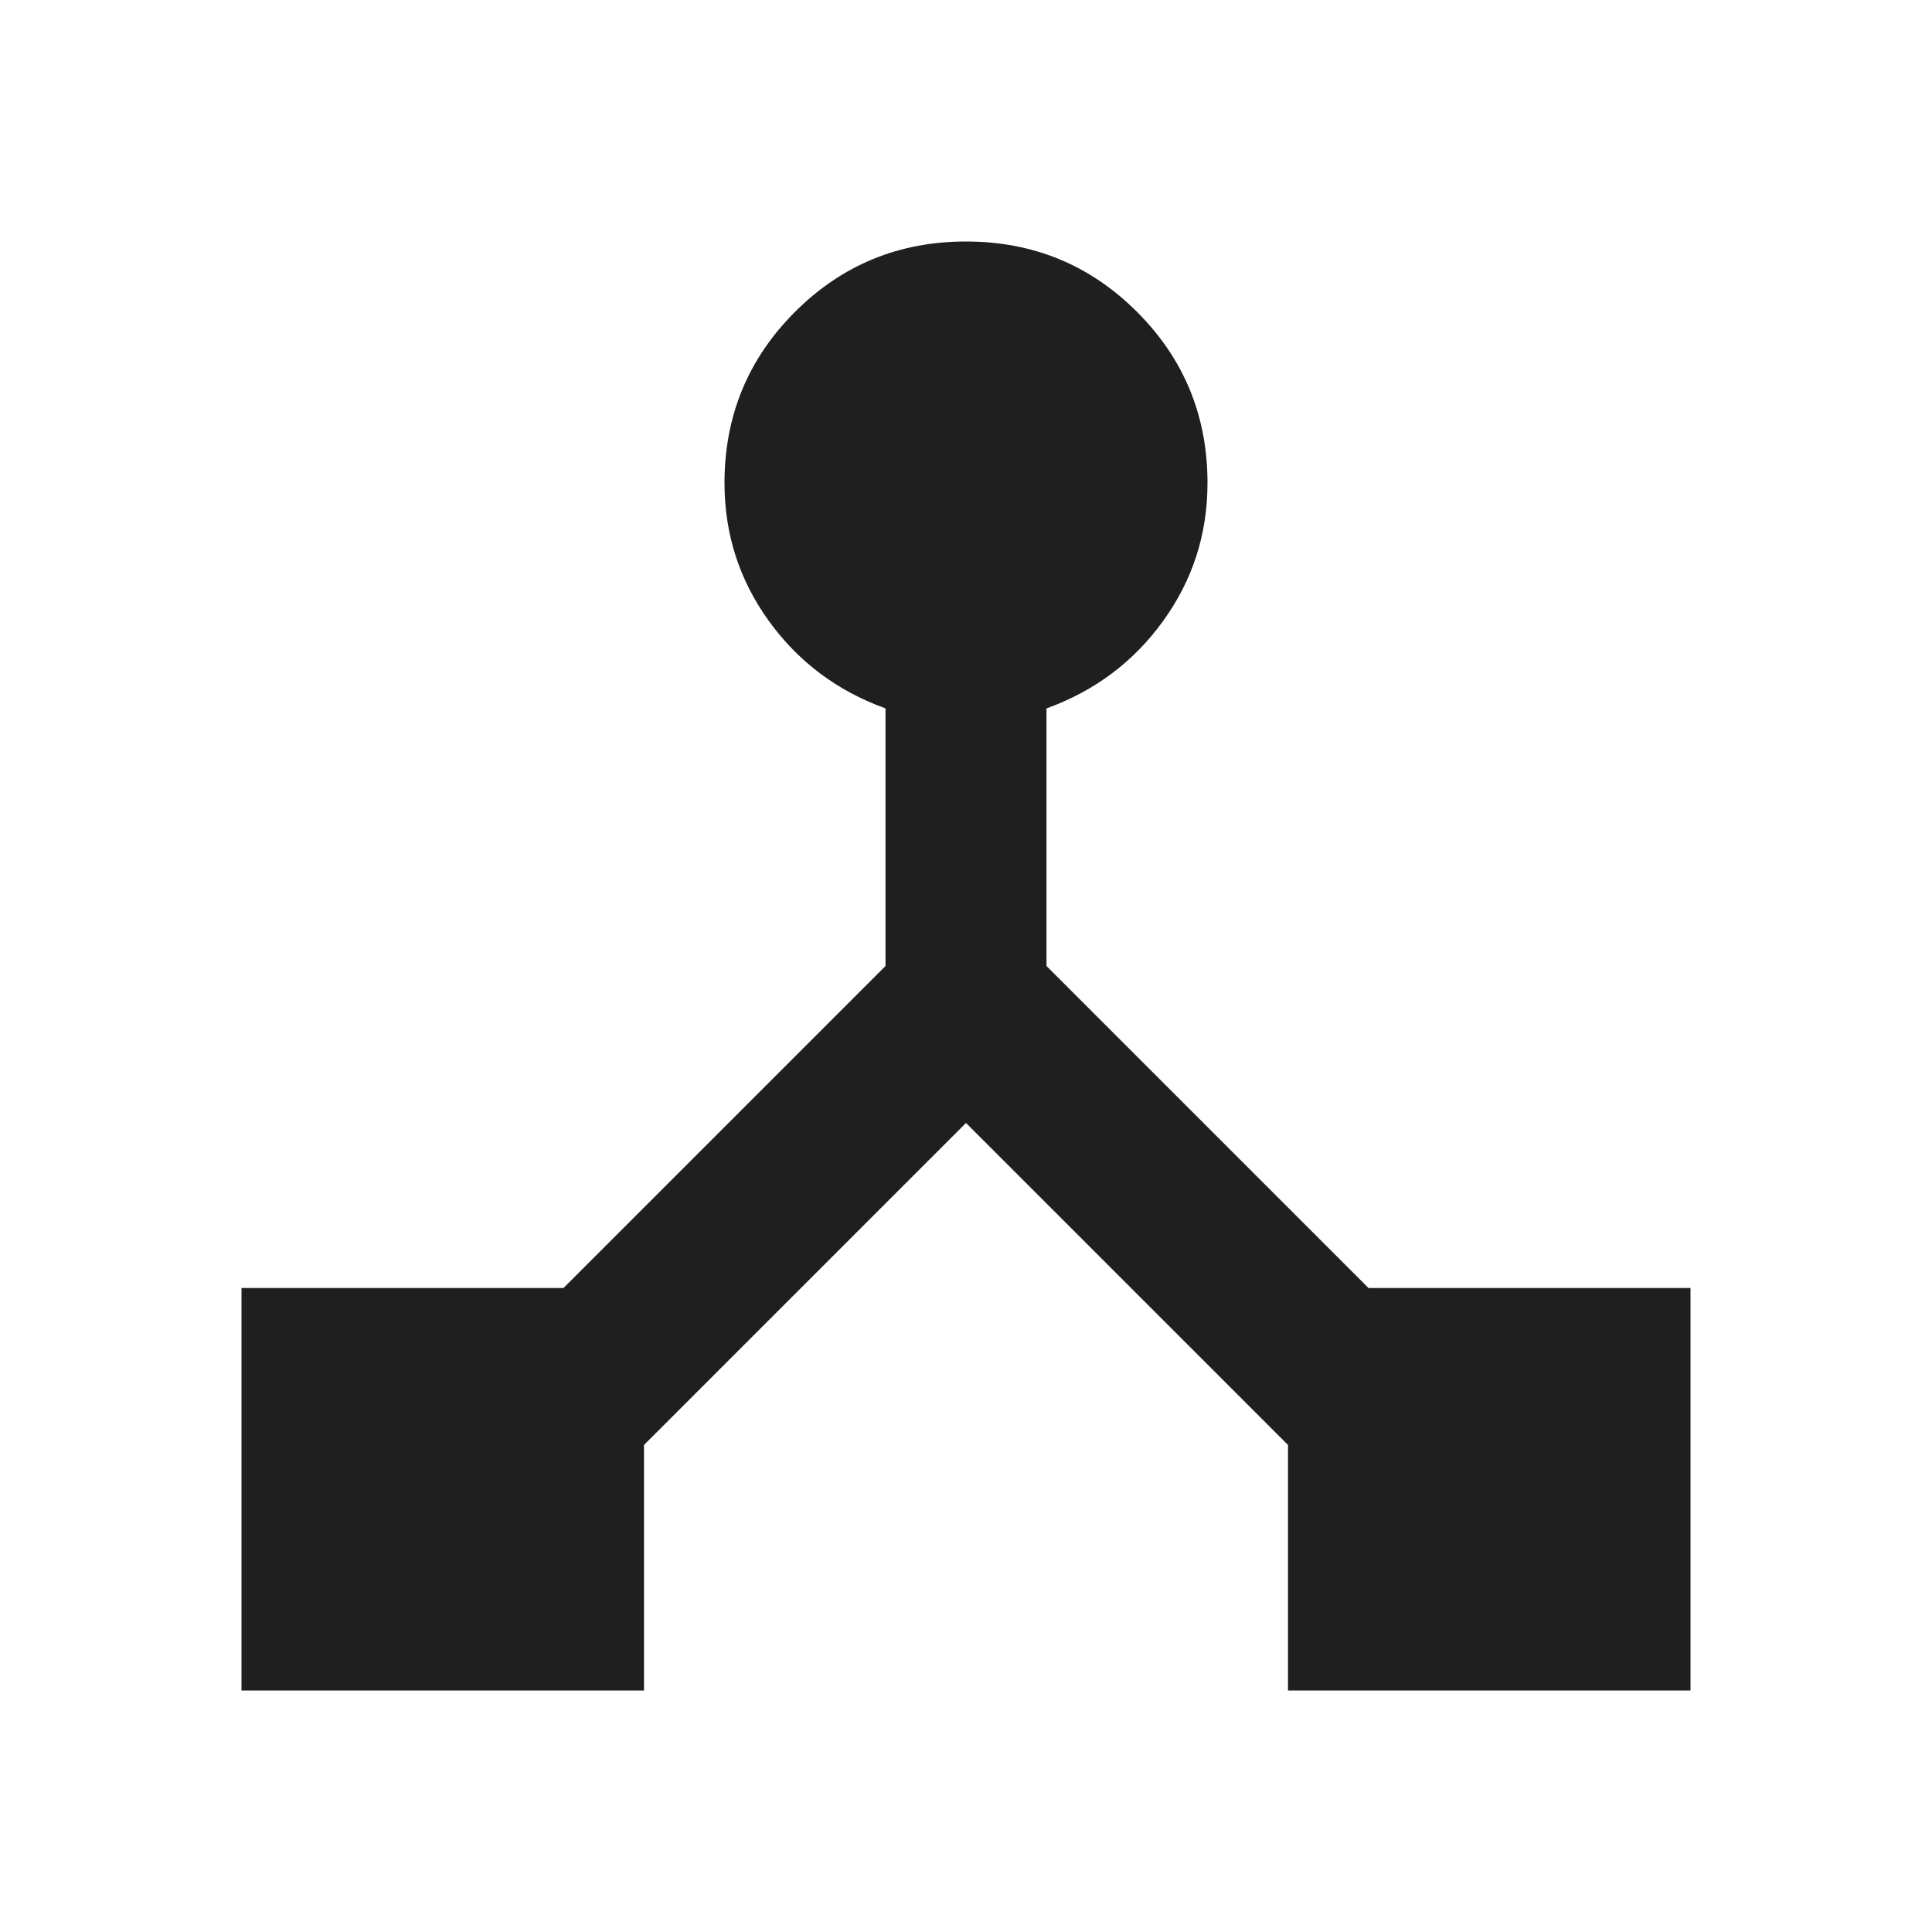
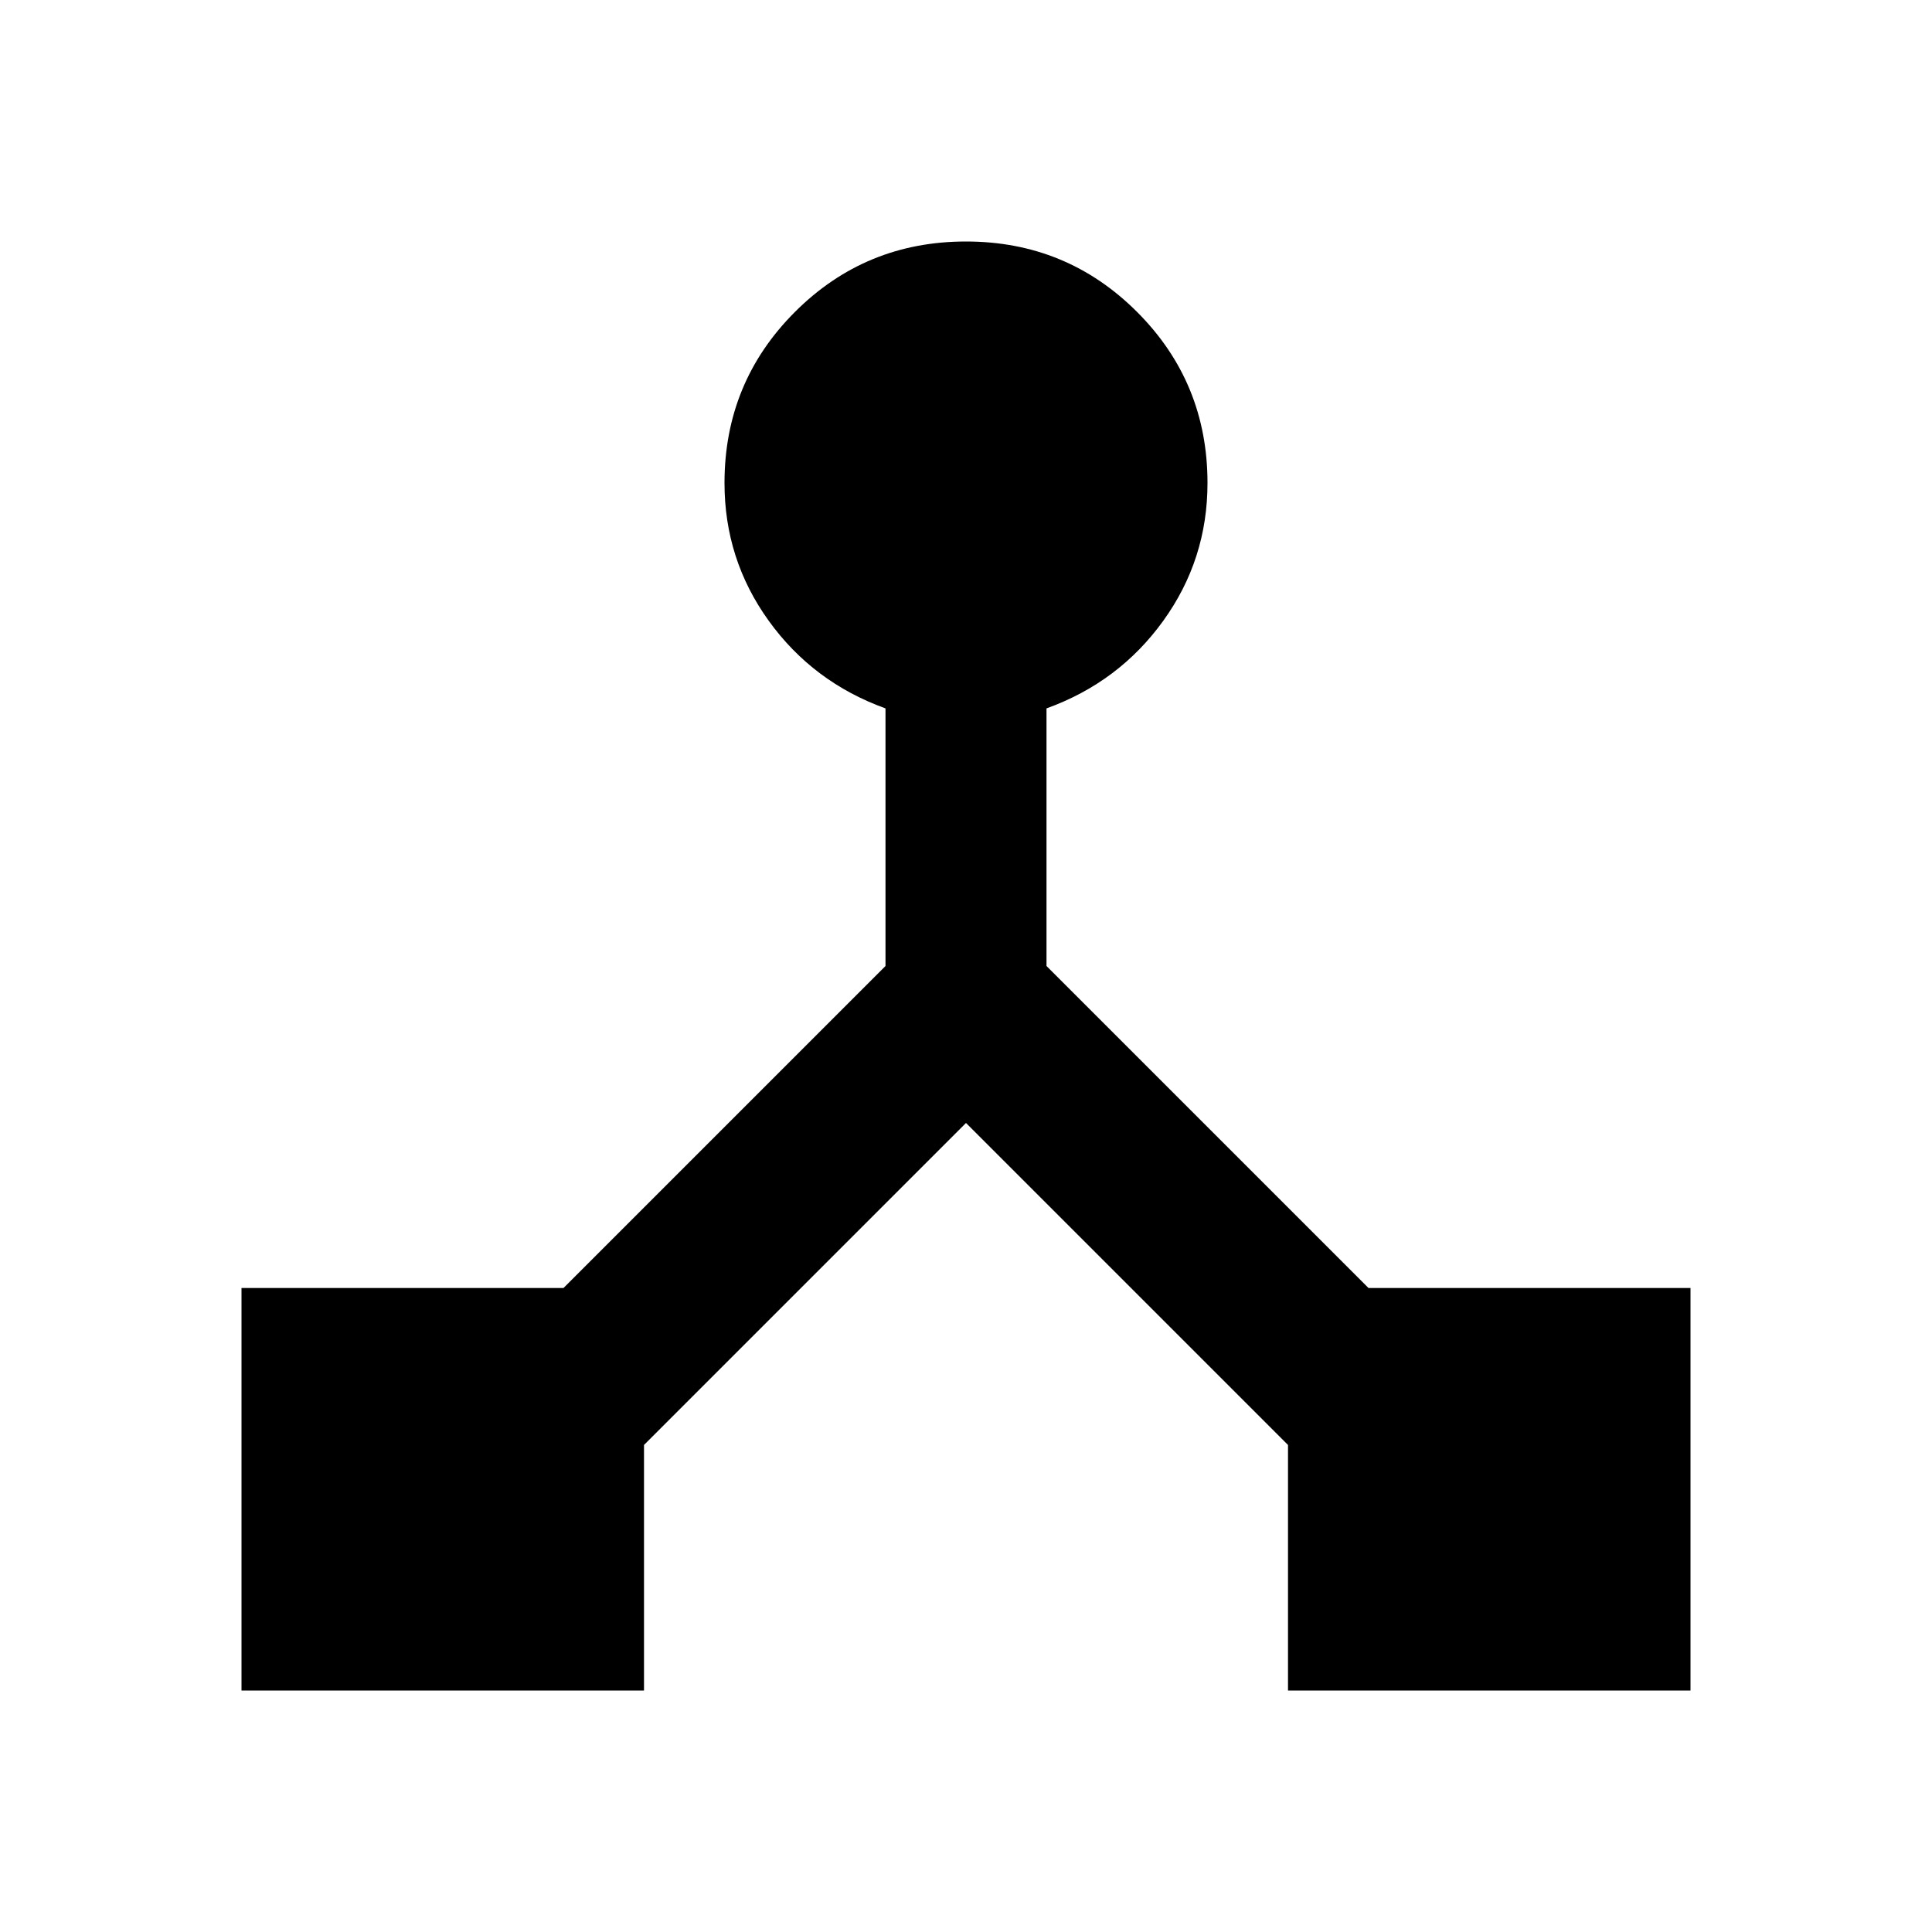
- <svg xmlns="http://www.w3.org/2000/svg" height="24px" viewBox="0 -960 960 960" width="24px" fill="#1f1f1f">
+ <svg xmlns="http://www.w3.org/2000/svg" height="24px" viewBox="0 -960 960 960" width="24px" fill="currentColor">
  <path d="M120-120v-200h160l160-160v-128q-36-13-58-43.5T360-720q0-50 35-85t85-35q50 0 85 35t35 85q0 38-22 68.5T520-608v128l160 160h160v200H640v-122L480-402 320-242v122H120Z" />
</svg>
